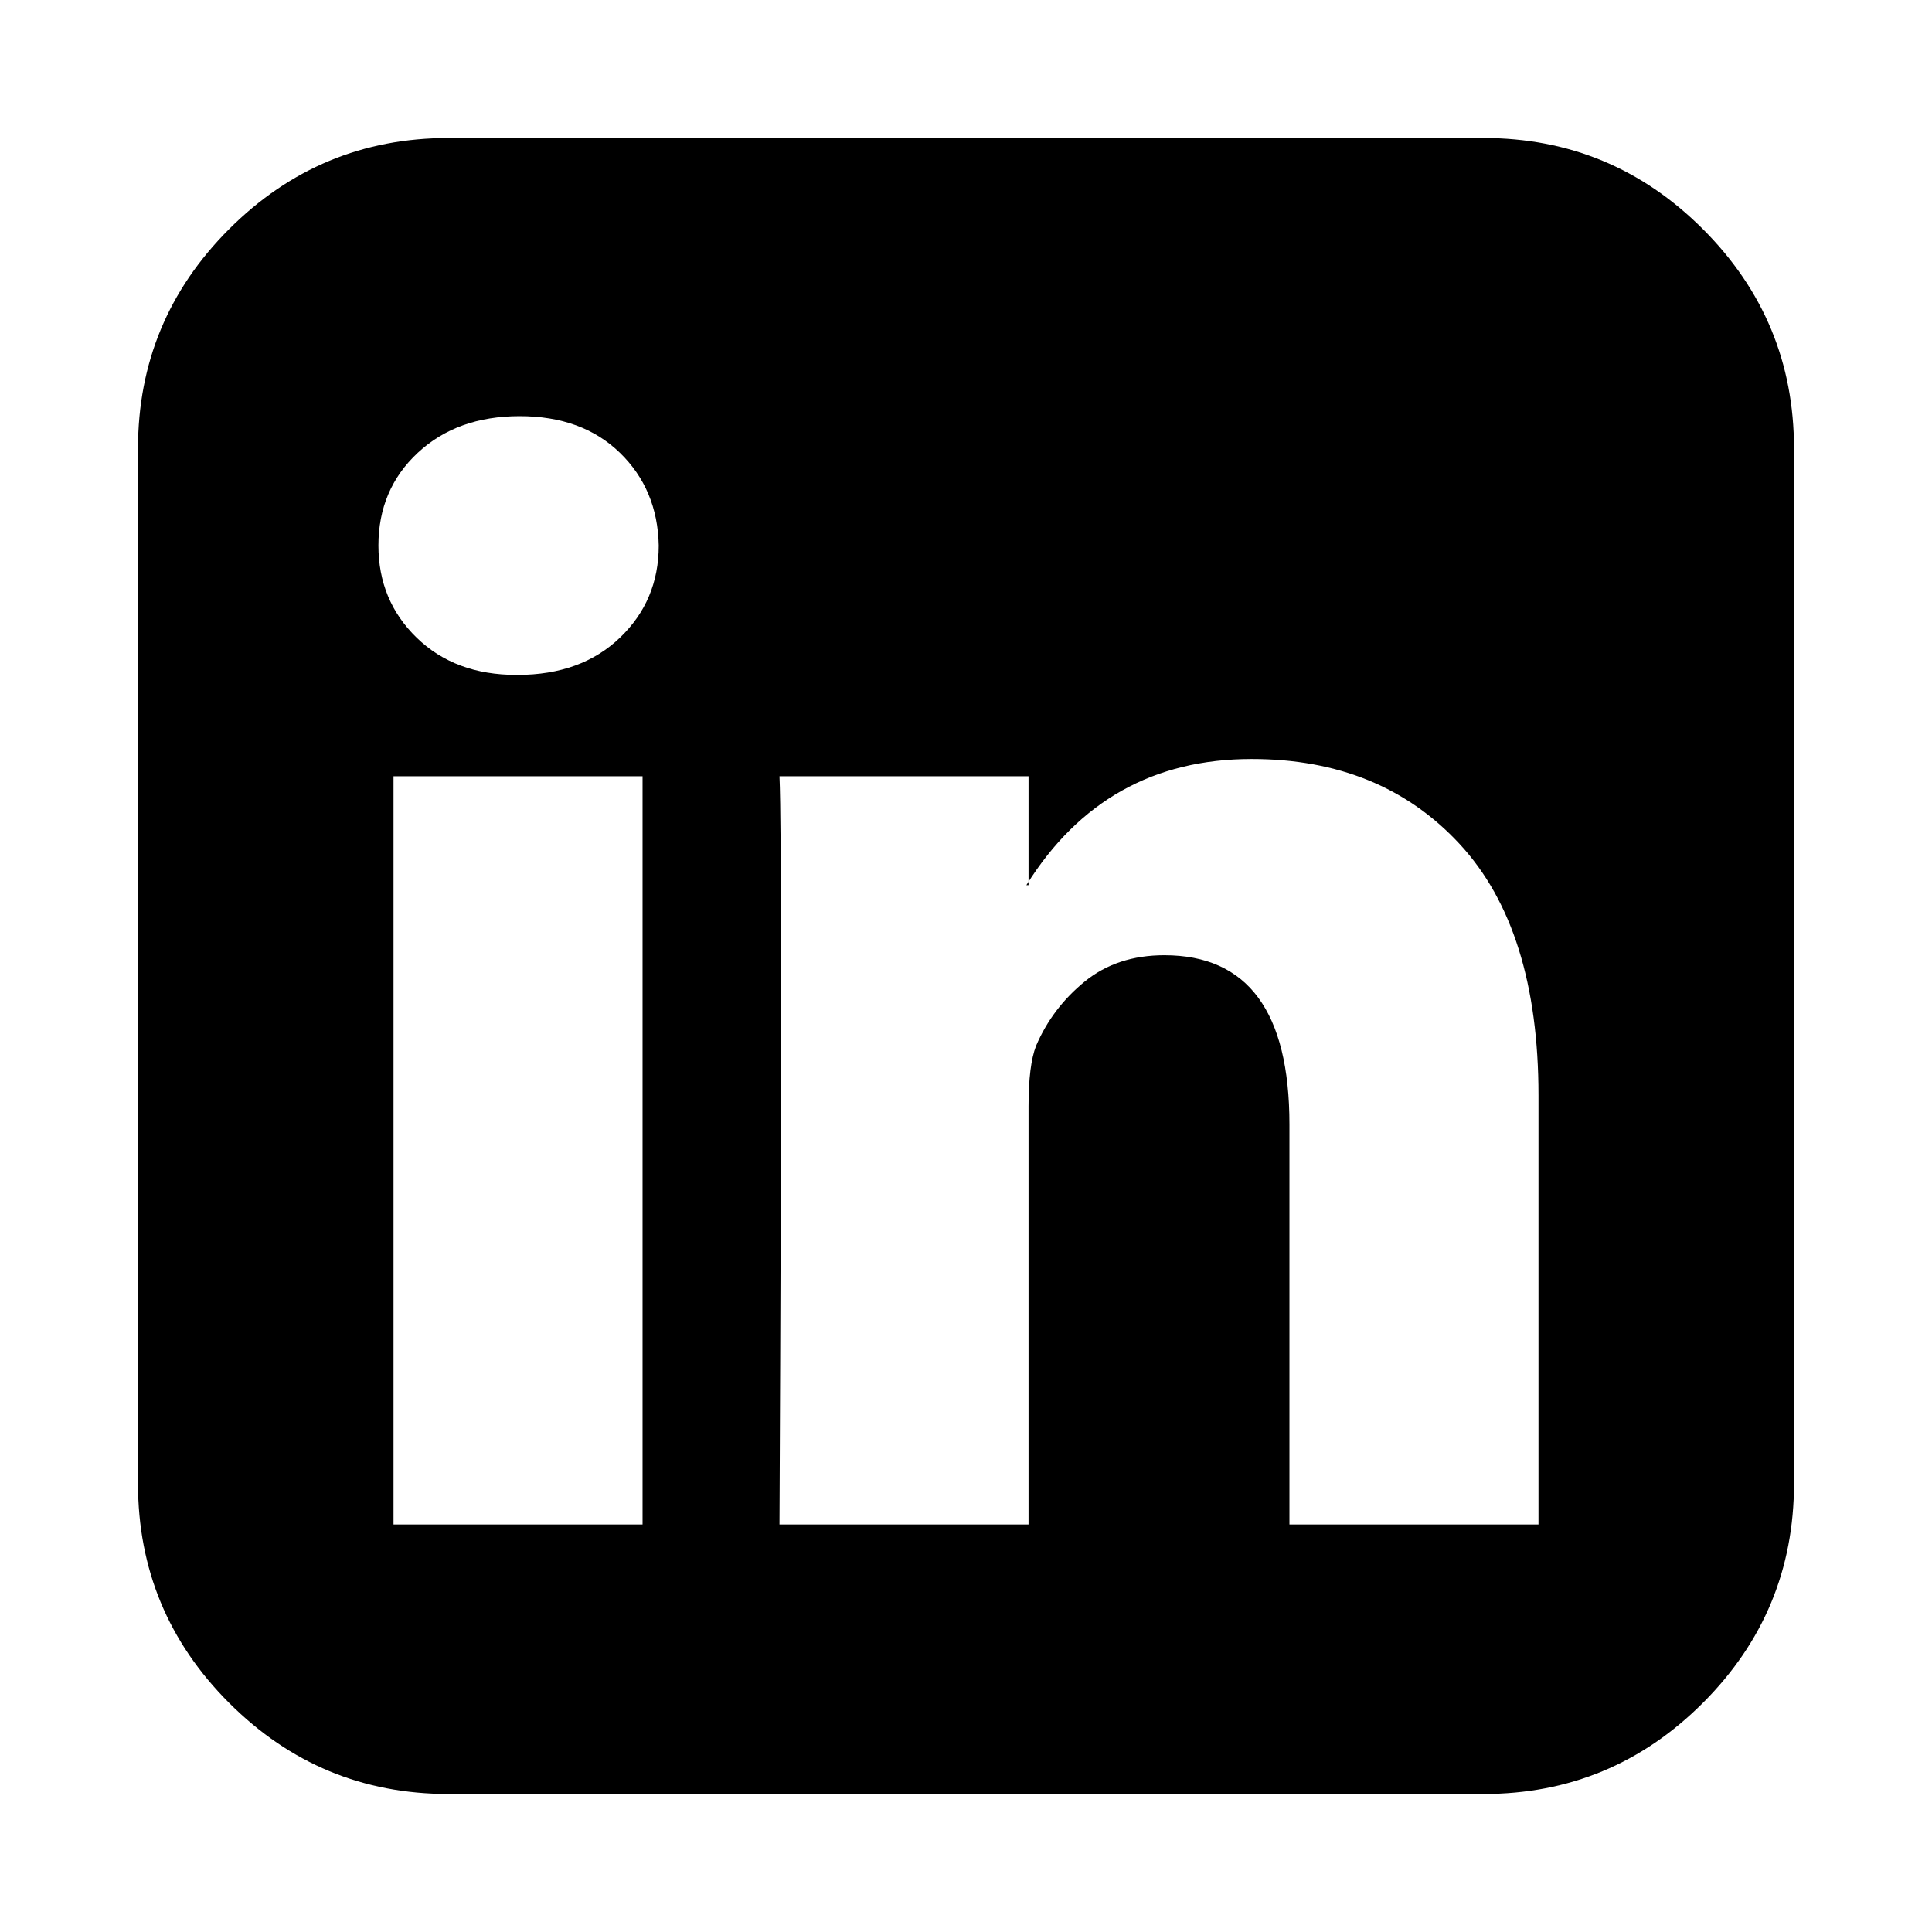
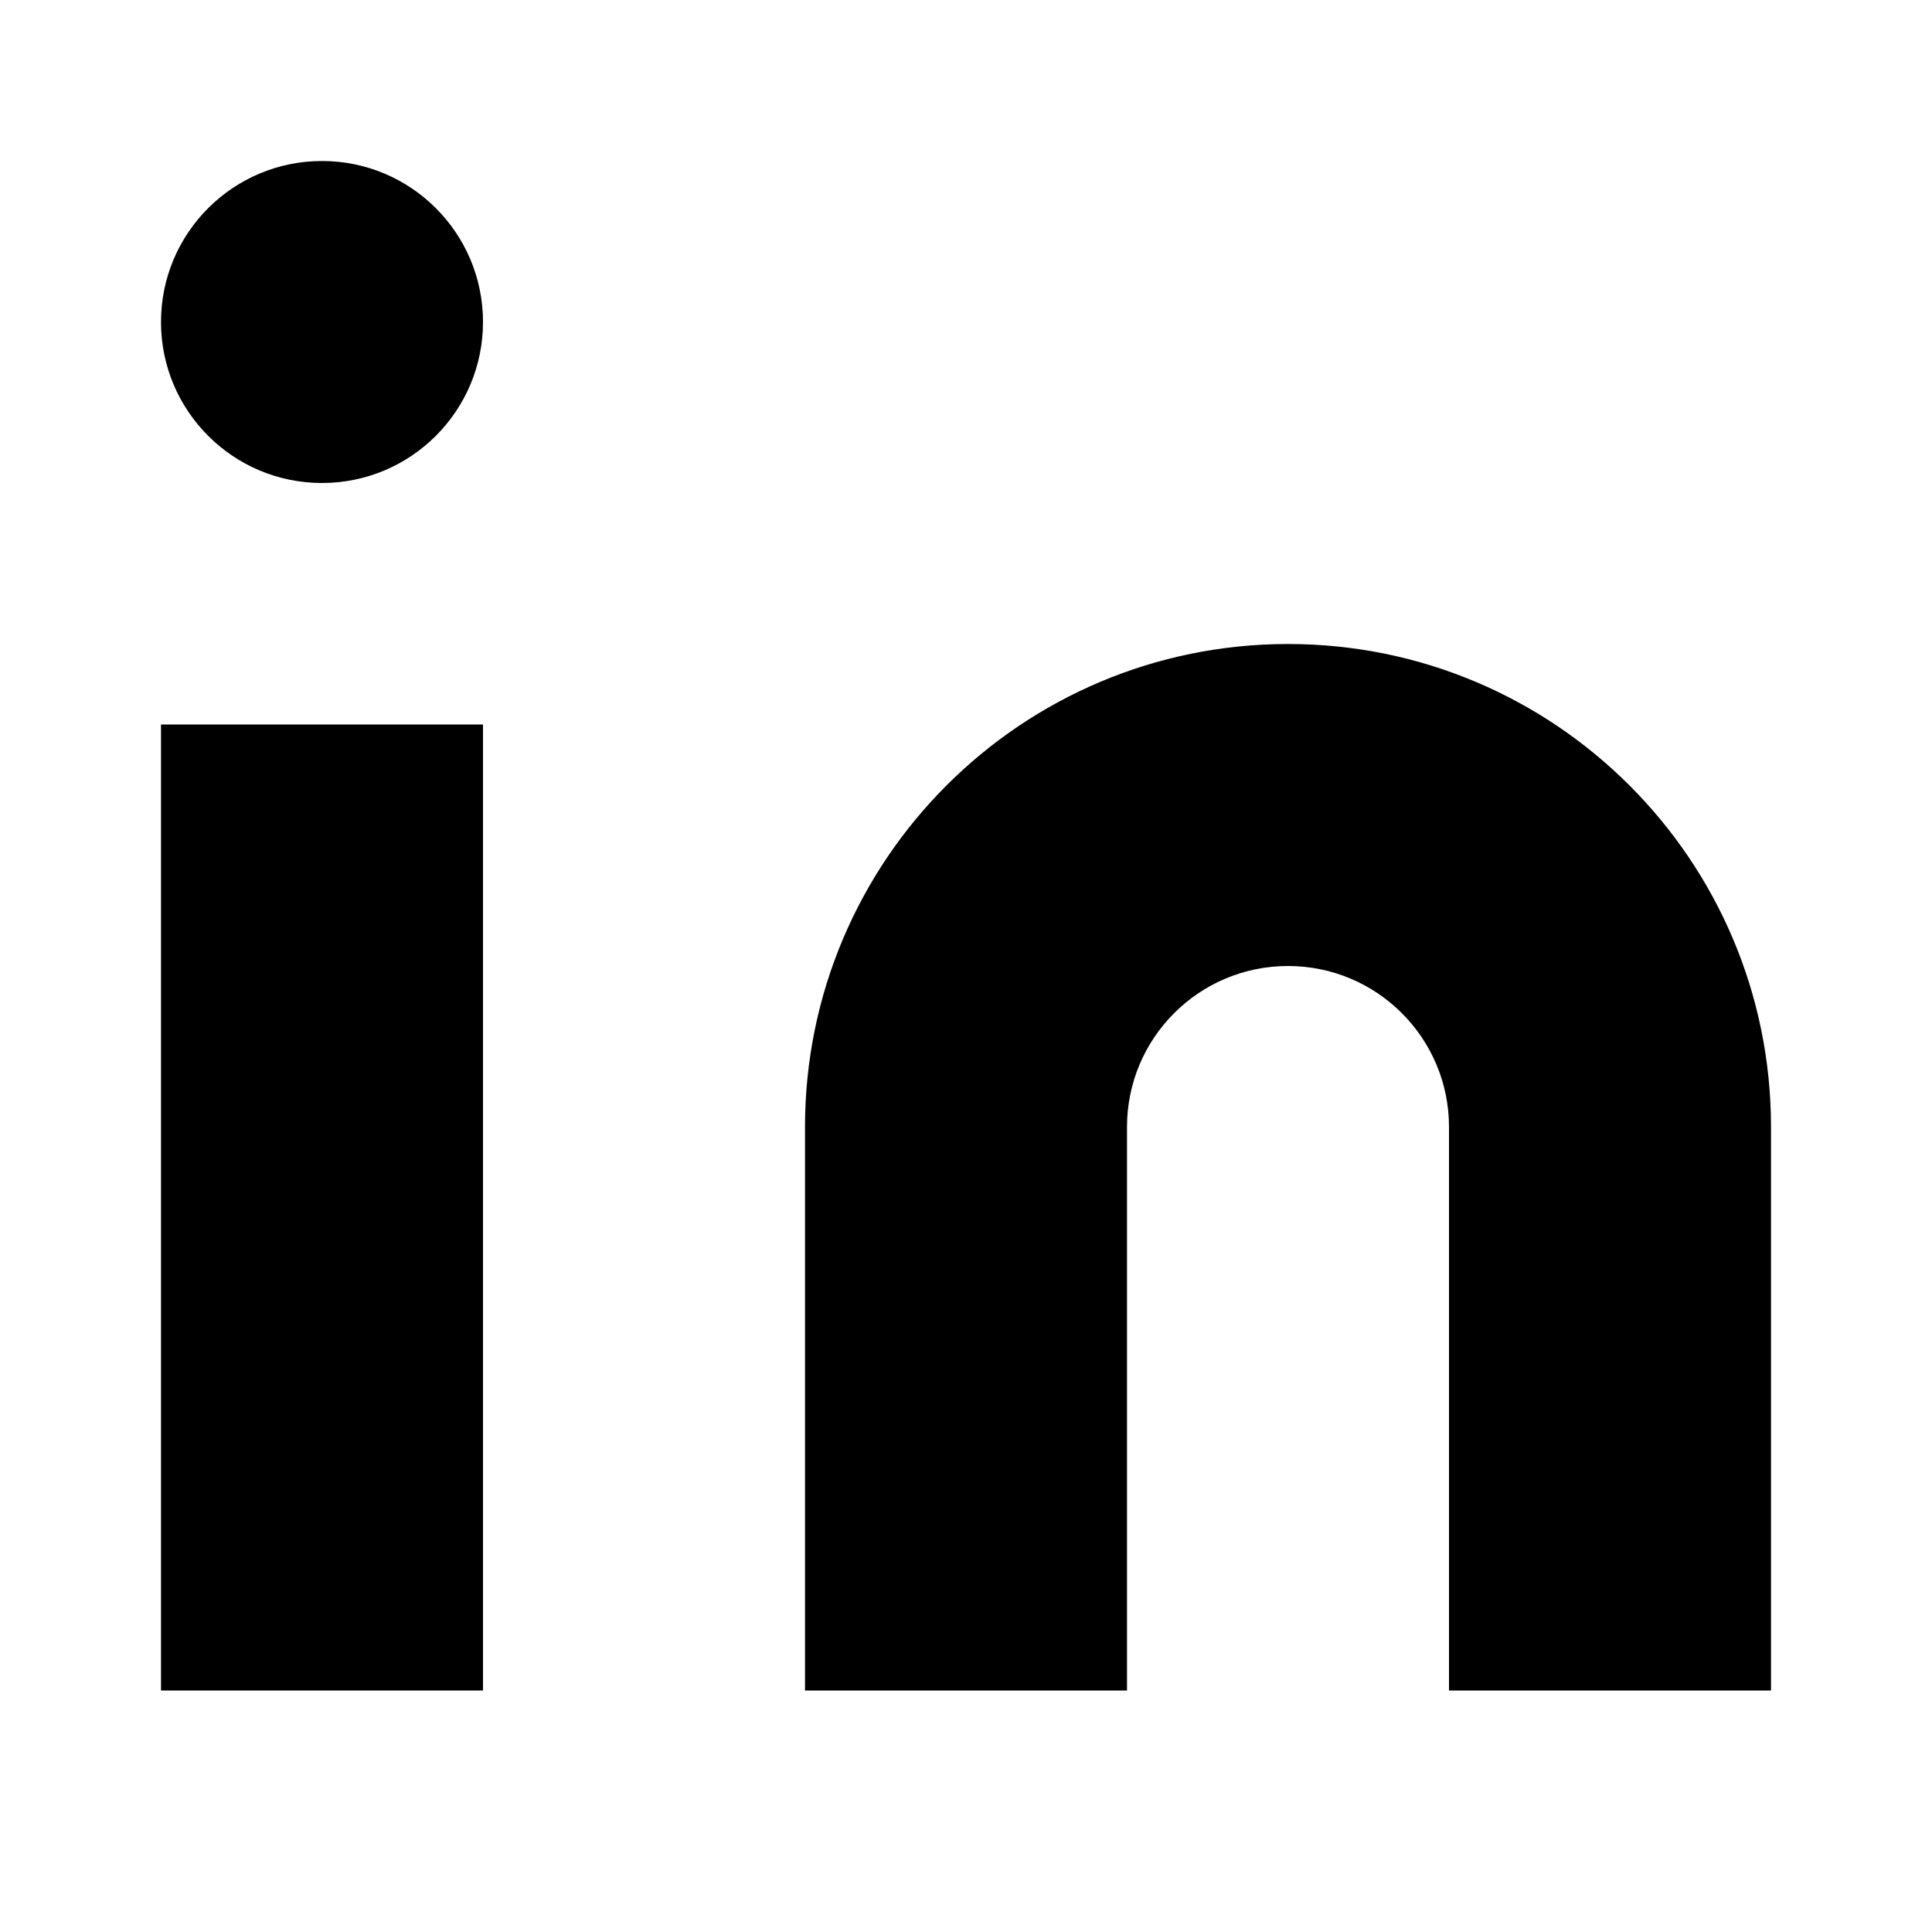
- <svg xmlns="http://www.w3.org/2000/svg" width="1792" height="1792" viewBox="0 0 1792 1792">
-   <path d="M365 1414h231v-694h-231v694zm246-908q-1-52-36-86t-93-34-94.5 34-36.5 86q0 51 35.5 85.5t92.5 34.5h1q59 0 95-34.5t36-85.5zm585 908h231v-398q0-154-73-233t-193-79q-136 0-209 117h2v-101h-231q3 66 0 694h231v-388q0-38 7-56 15-35 45-59.5t74-24.5q116 0 116 157v371zm468-998v960q0 119-84.5 203.5t-203.5 84.5h-960q-119 0-203.5-84.5t-84.5-203.5v-960q0-119 84.5-203.5t203.5-84.5h960q119 0 203.5 84.5t84.5 203.5z" />
+ <svg xmlns="http://www.w3.org/2000/svg" width="24" height="24" class="o-icon" viewBox="0 0 24 24">
+   <path d="M16 8a6 6 0 0 1 6 6v7h-4v-7a2 2 0 0 0-2-2 2 2 0 0 0-2 2v7h-4v-7a6 6 0 0 1 6-6z" />
+   <rect width="4" height="12" x="2" y="9" />
+   <circle cx="4" cy="4" r="2" />
</svg>
